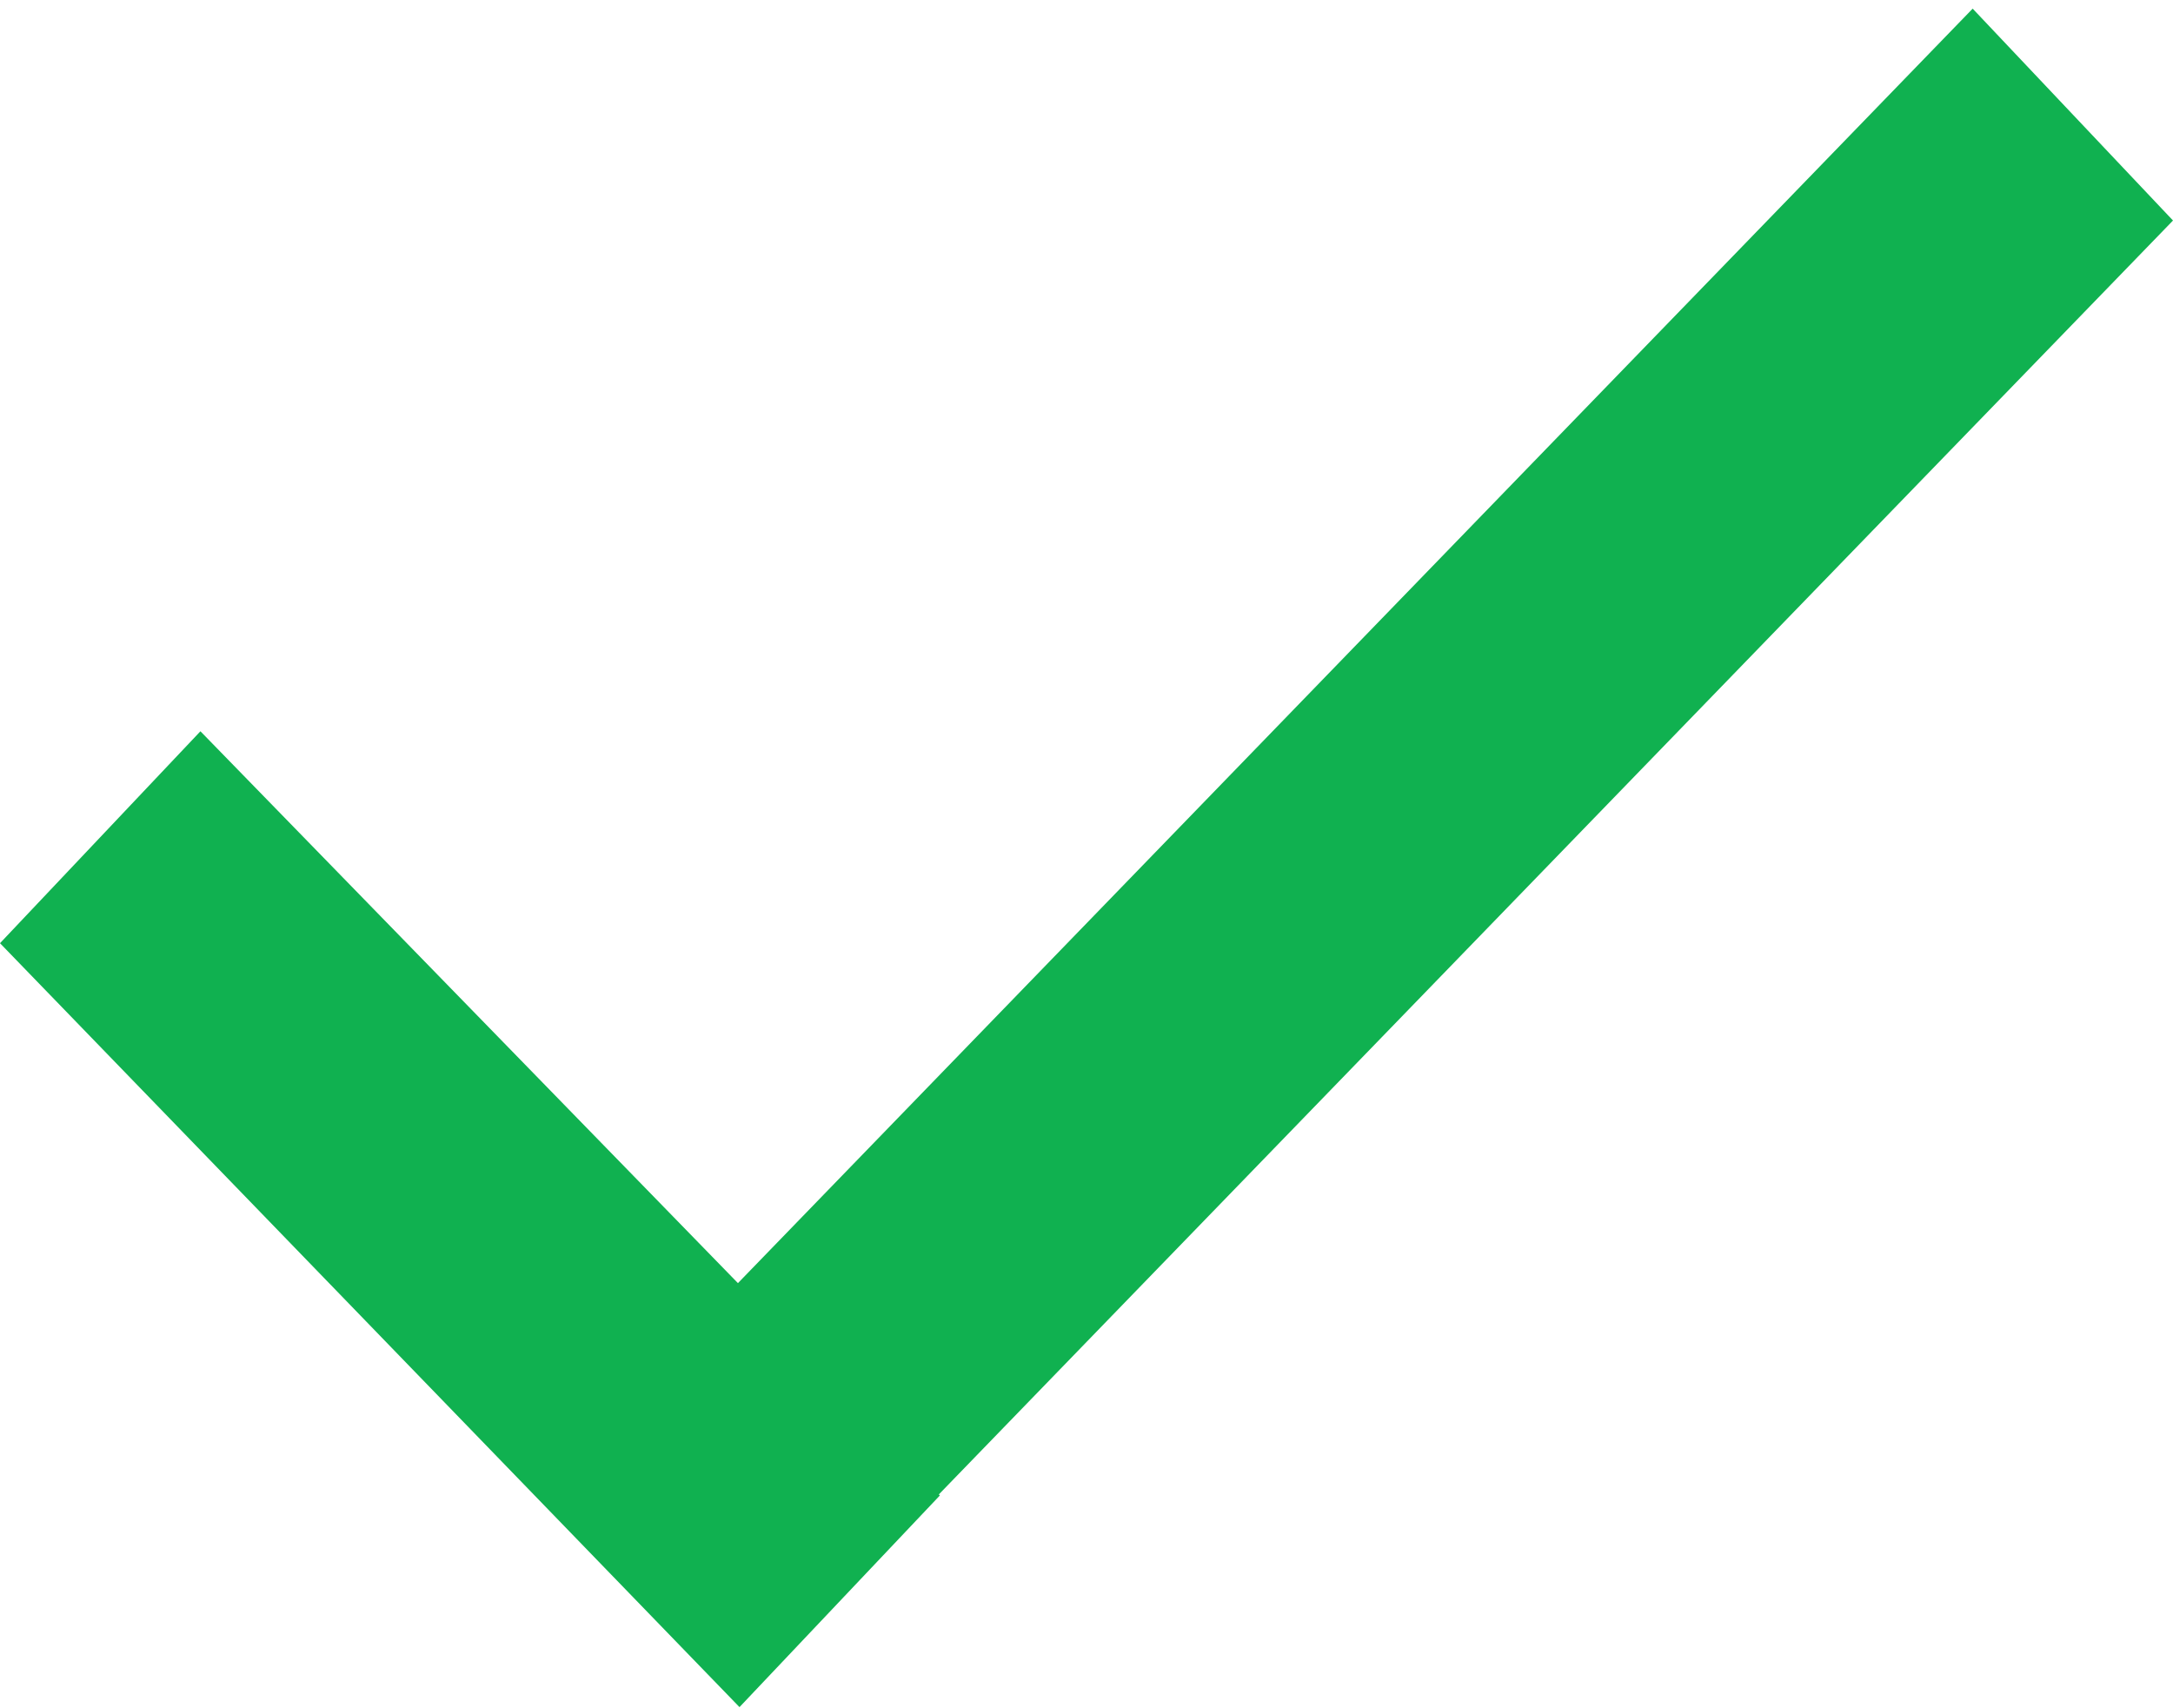
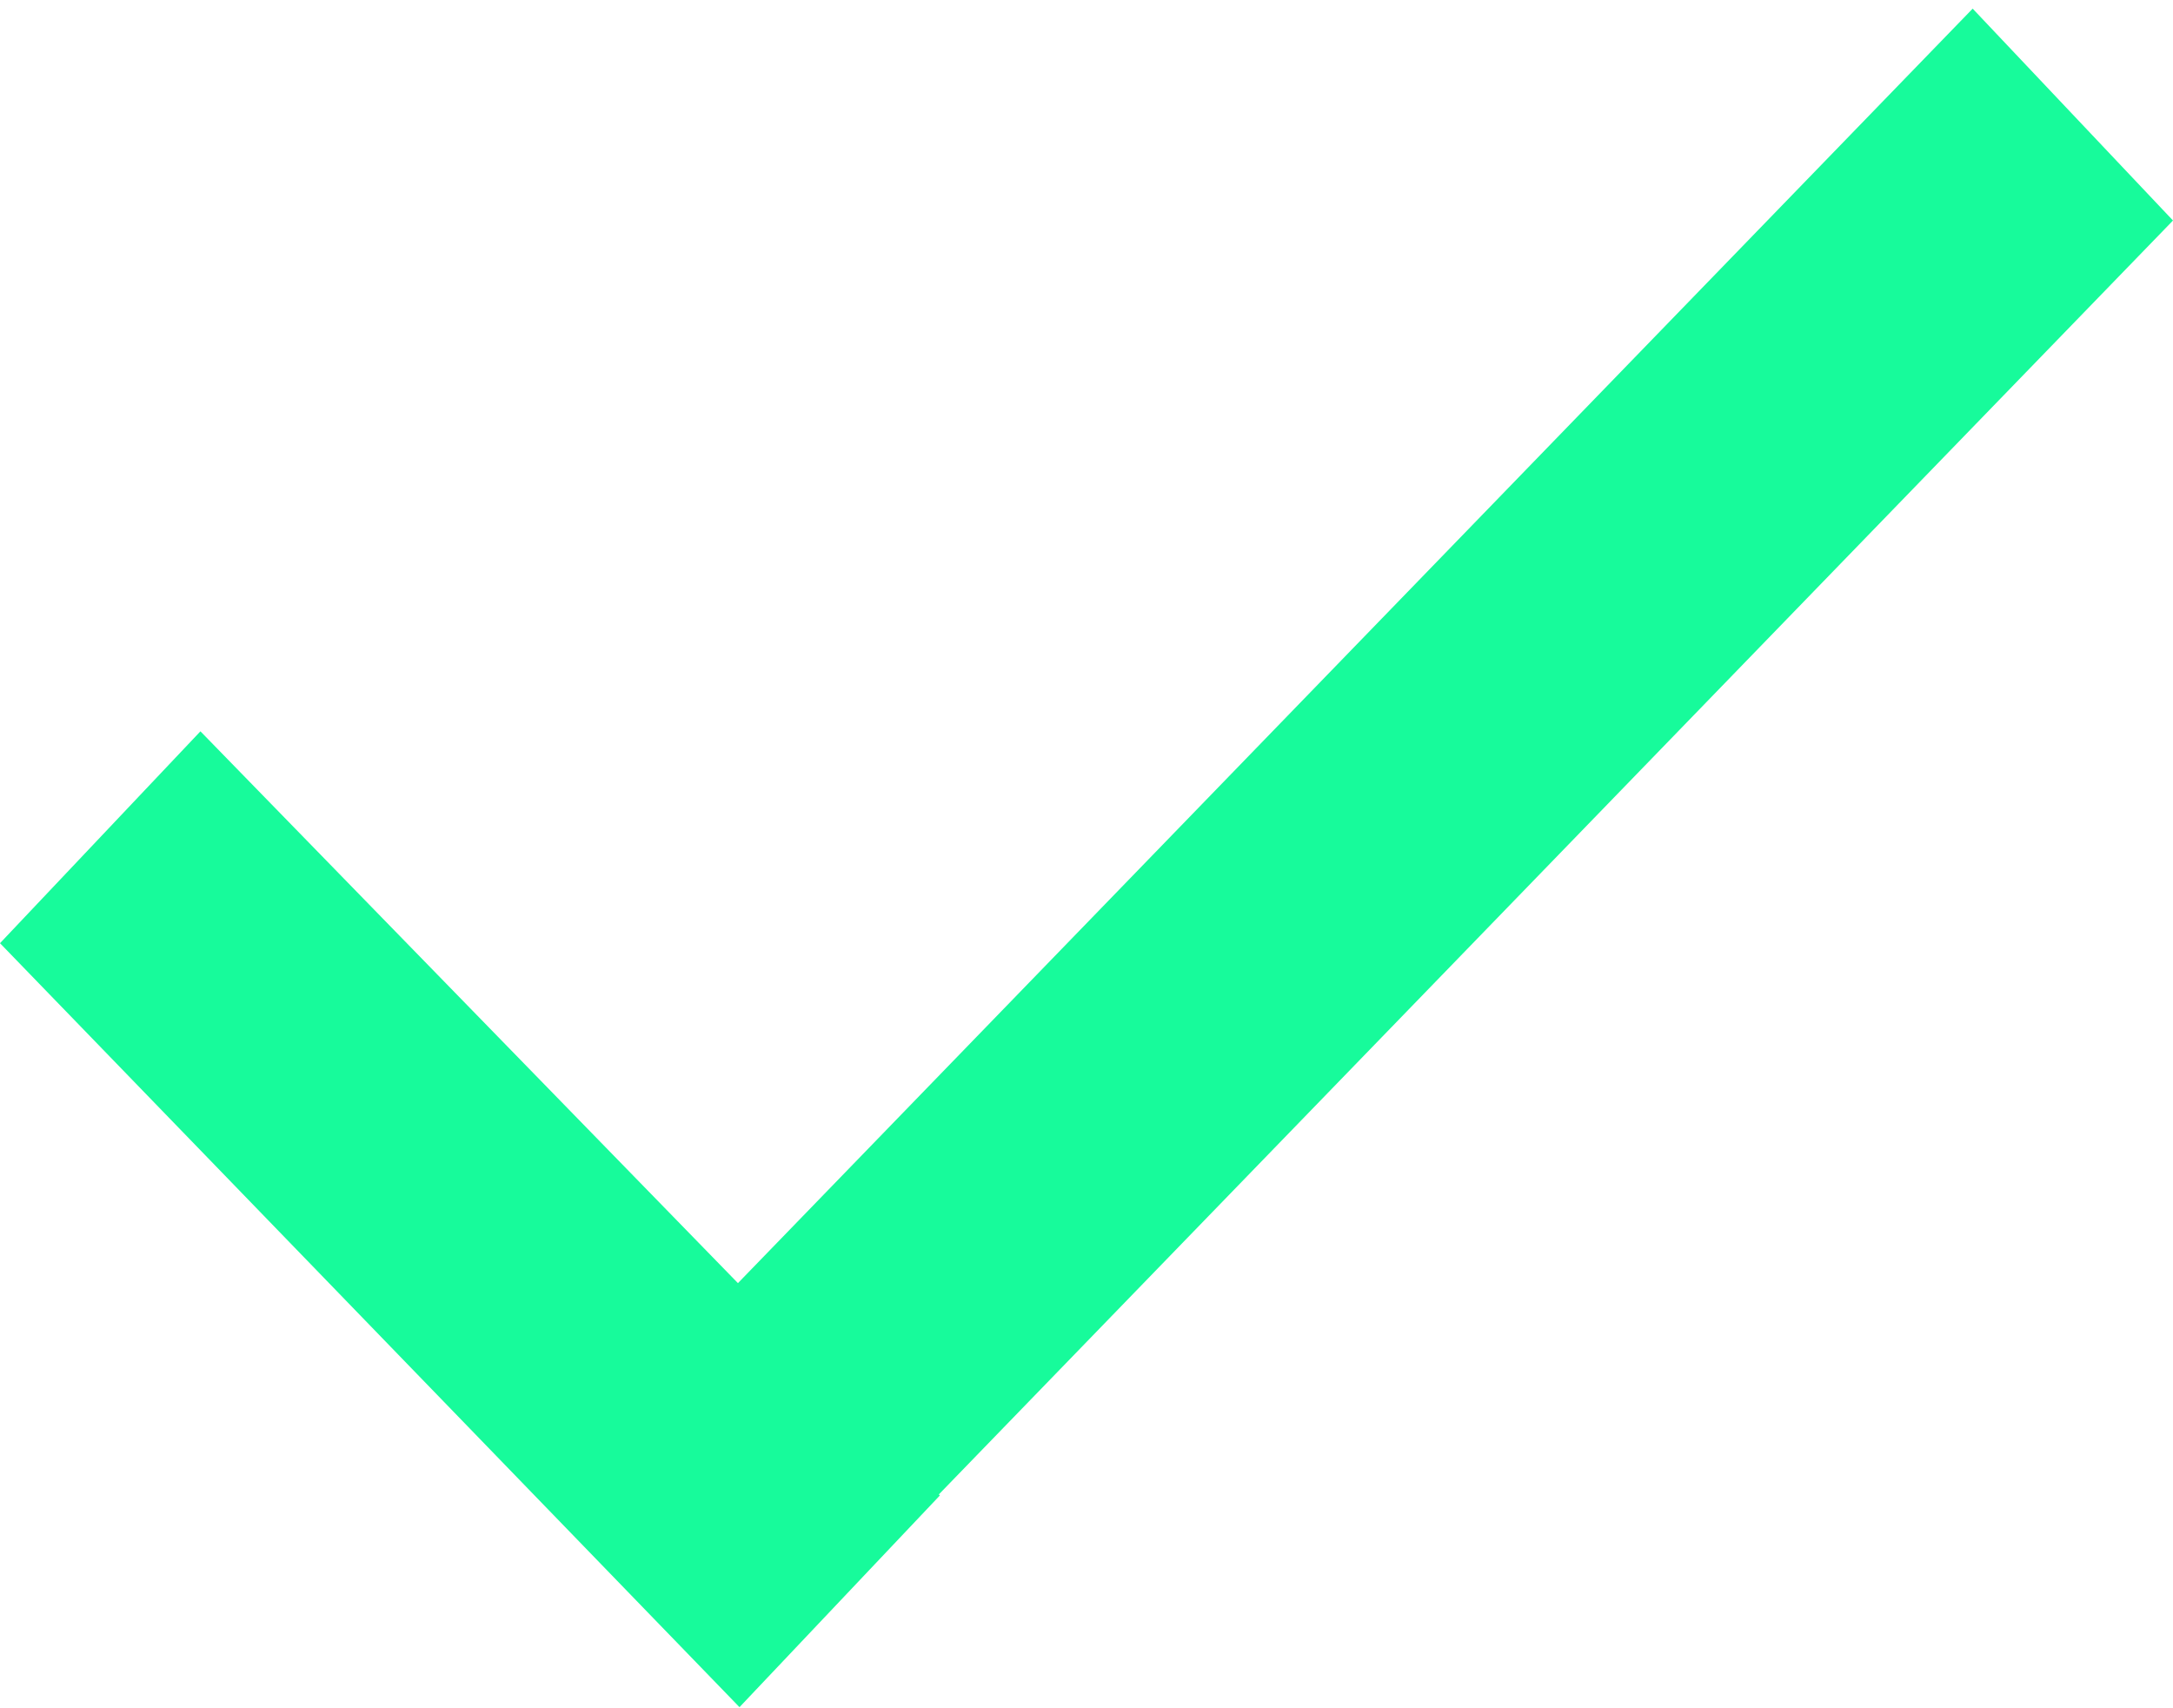
<svg xmlns="http://www.w3.org/2000/svg" width="42" height="33" viewBox="0 0 42 33" fill="none">
-   <g id="Group">
-     <path id="Vector" d="M42 4.262L38.128 0.167L14.263 24.8L3.874 14.134L0 18.23L14.293 32.995L18.166 28.904L18.146 28.884L42 4.262Z" fill="#10B150" />
-   </g>
+   <path d="M42 4.262L38.128 0.167L14.263 24.8L3.874 14.135L0 18.23L14.293 32.996L18.166 28.904L18.146 28.884L42 4.262Z" fill="#17FB9B" />
</svg>
